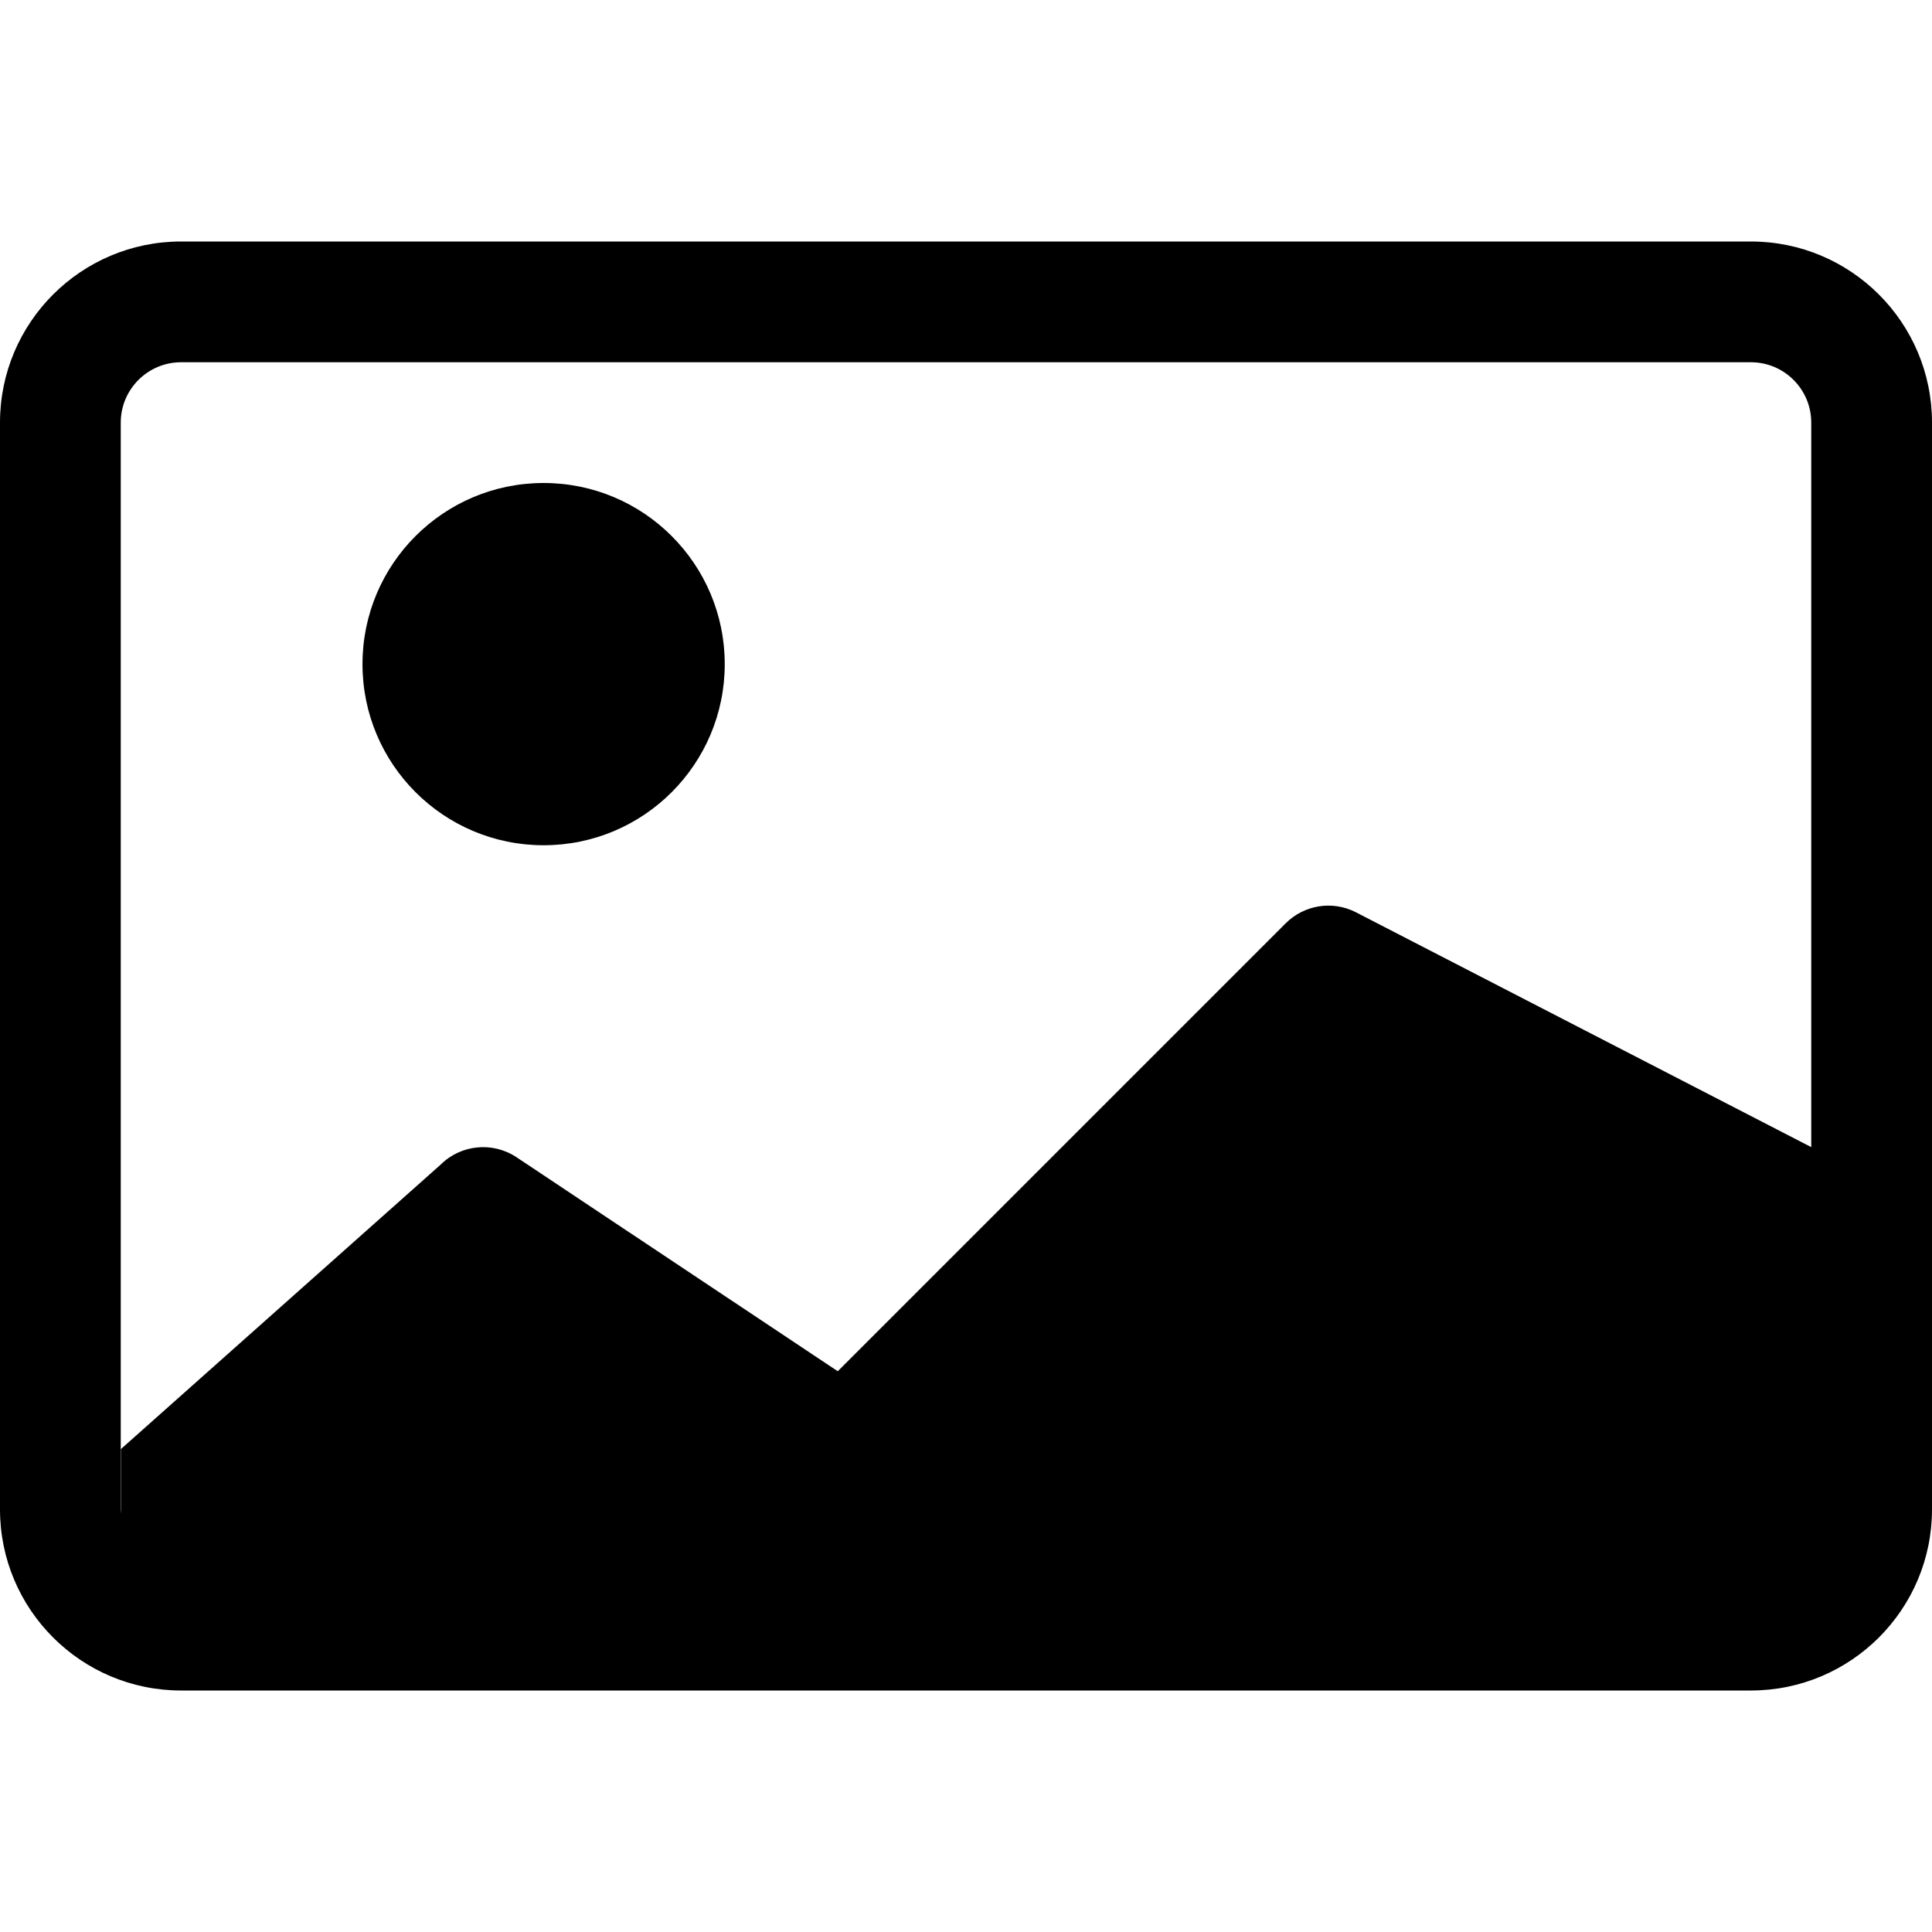
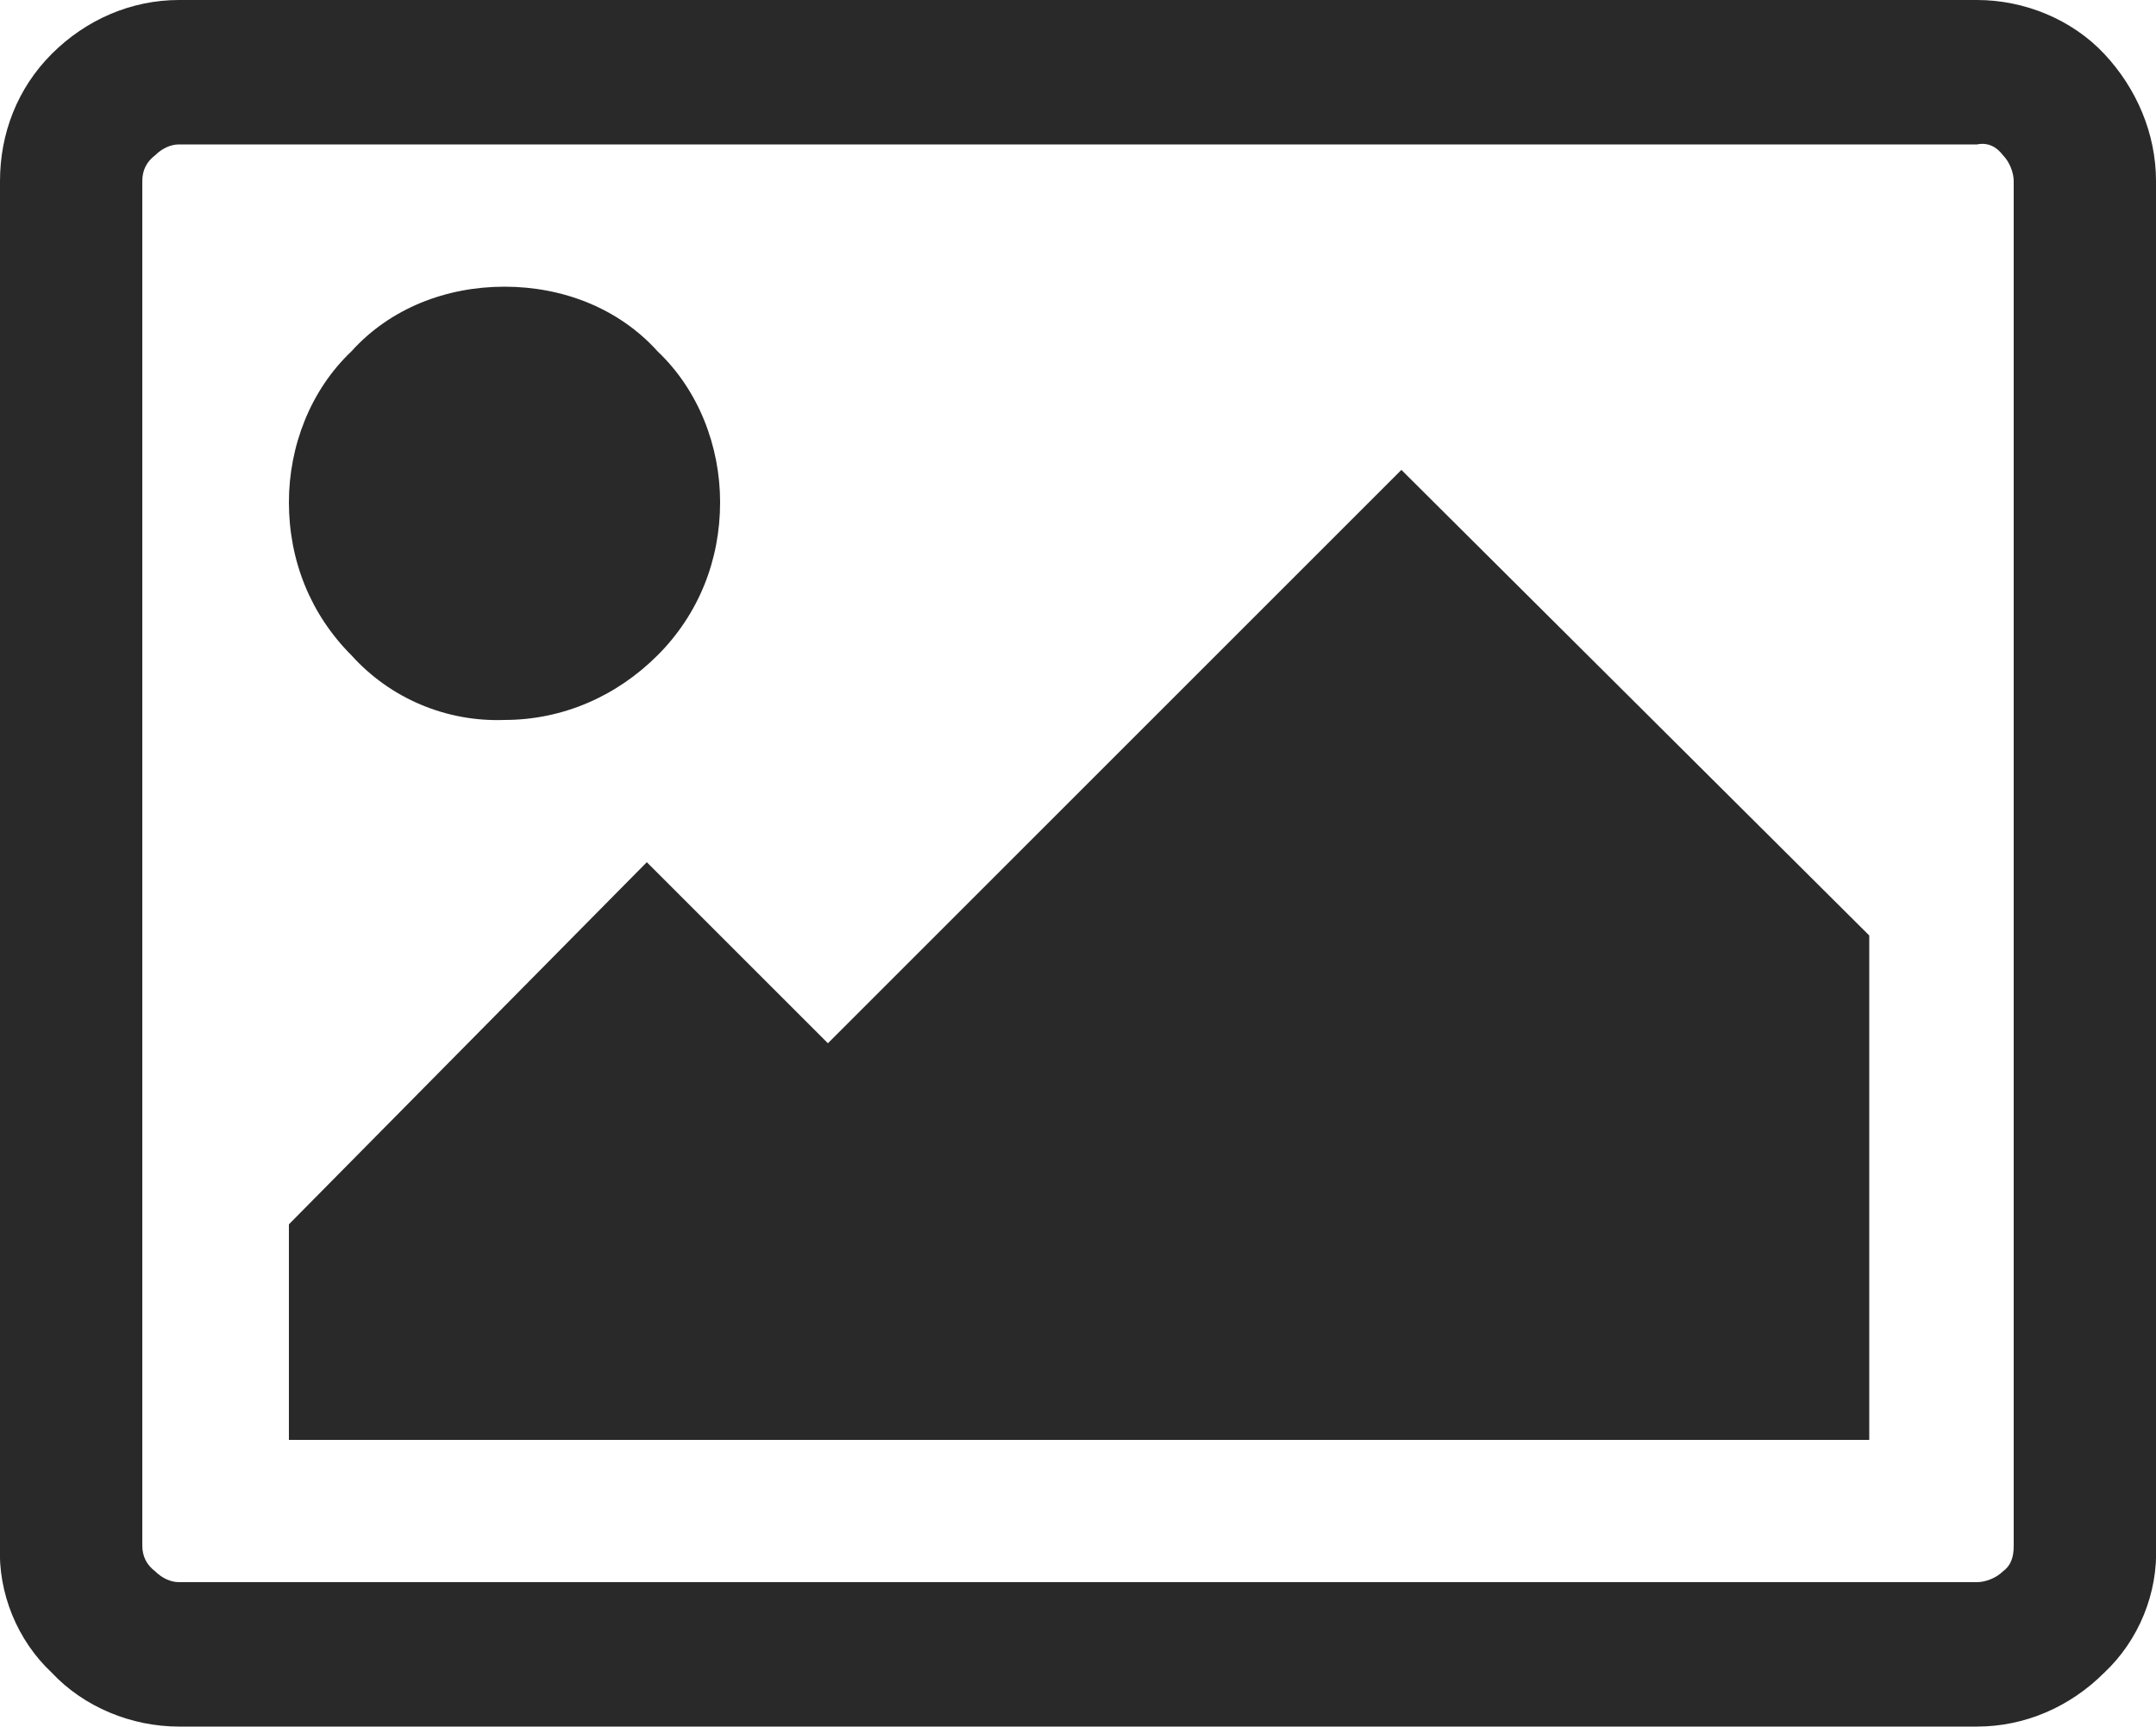
- <svg xmlns="http://www.w3.org/2000/svg" width="16" height="16" fill="currentColor" class="bi bi-card-image" viewBox="0 0 16 16">
-   <path d="M6.002 5.5a1.5 1.5 0 1 1-3 0 1.5 1.5 0 0 1 3 0z" />
-   <path d="M1.5 2A1.5 1.5 0 0 0 0 3.5v9A1.5 1.5 0 0 0 1.5 14h13a1.5 1.5 0 0 0 1.5-1.5v-9A1.5 1.5 0 0 0 14.5 2h-13zm13 1a.5.5 0 0 1 .5.5v6l-3.775-1.947a.5.5 0 0 0-.577.093l-3.71 3.71-2.66-1.772a.5.5 0 0 0-.63.062L1.002 12v.54A.505.505 0 0 1 1 12.5v-9a.5.5 0 0 1 .5-.5h13z" />
+ <svg xmlns="http://www.w3.org/2000/svg" viewBox="0 0 100 80.1">
+   <style type="text/css"> .st0{fill:#292929;} </style>
+   <path class="st0" d="M23.4 33.4c2.7 0 5.2-1.1 7.1-3 1.9-1.9 2.9-4.4 2.9-7.1 0-2.6-1-5.2-2.9-7 -1.8-2-4.4-3-7.1-3s-5.3 1-7.1 3c-1.9 1.8-2.9 4.4-2.9 7 0 2.7 1 5.2 2.9 7.1C18.1 32.4 20.7 33.5 23.4 33.4z" />
+   <path class="st0" d="M97.6 2.5C96.1 0.9 93.9 0 91.7 0H8.3C6.1 0 4 0.9 2.4 2.5S0 6.2 0 8.4v63.3c-0.1 2.2 0.8 4.4 2.4 5.9 1.5 1.6 3.7 2.5 5.9 2.5h83.4c2.2 0 4.3-0.9 5.9-2.5 1.6-1.5 2.5-3.7 2.4-5.9V8.4C100 6.2 99.1 4.1 97.6 2.5zM92.9 72.9c-0.3 0.3-0.8 0.5-1.2 0.5H8.3c-0.4 0-0.8-0.2-1.1-0.5 -0.4-0.3-0.6-0.7-0.6-1.2V8.4c0-0.5 0.2-0.9 0.6-1.2 0.3-0.3 0.7-0.5 1.1-0.5h83.4c0.5-0.1 0.9 0.1 1.2 0.5 0.3 0.3 0.5 0.8 0.5 1.2v63.3C93.4 72.2 93.3 72.6 92.9 72.9z" />
+   <polygon class="st0" points="38.4 48.4 30 40 13.4 56.8 13.4 66.8 86.7 66.8 86.7 43.4 65 21.8 " />
</svg>
